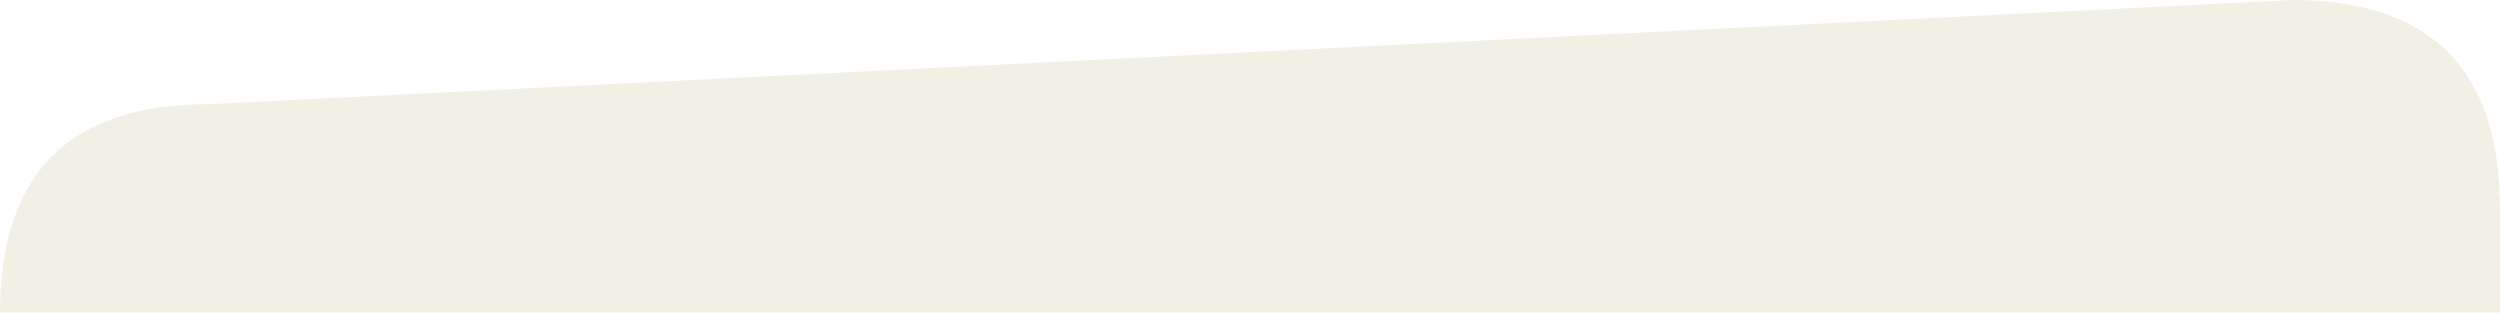
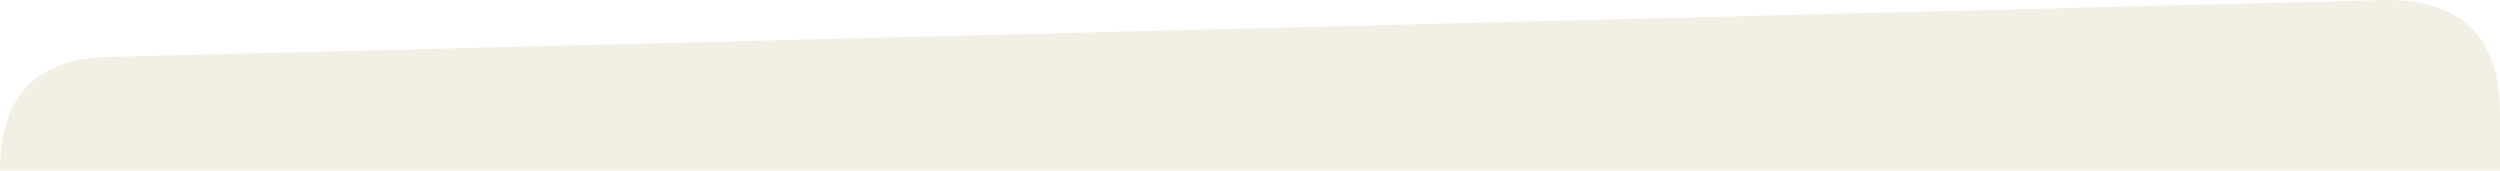
- <svg xmlns="http://www.w3.org/2000/svg" version="1.1" height="30" viewBox="0 0 240 30" preserveAspectRatio="none">
+ <svg xmlns="http://www.w3.org/2000/svg" version="1.1" height="30" viewBox="0 0 440 30" preserveAspectRatio="none">
  <g transform="scale(1 -1) translate(0 -30)">
-     <path d="M 0 0 q 0 20 20 20 l 200 10 q 20 0 20 -20 l 0 -10 Z" fill="#f2f0e4" stroke-width="0" vector-effect="non-scaling-stroke" />
+     <path d="M 0 0 q 0 20 20 20 l 400 10 q 20 0 20 -20 l 0 -10 Z" fill="#f2f0e4" stroke-width="0" vector-effect="non-scaling-stroke" />
  </g>
</svg>
